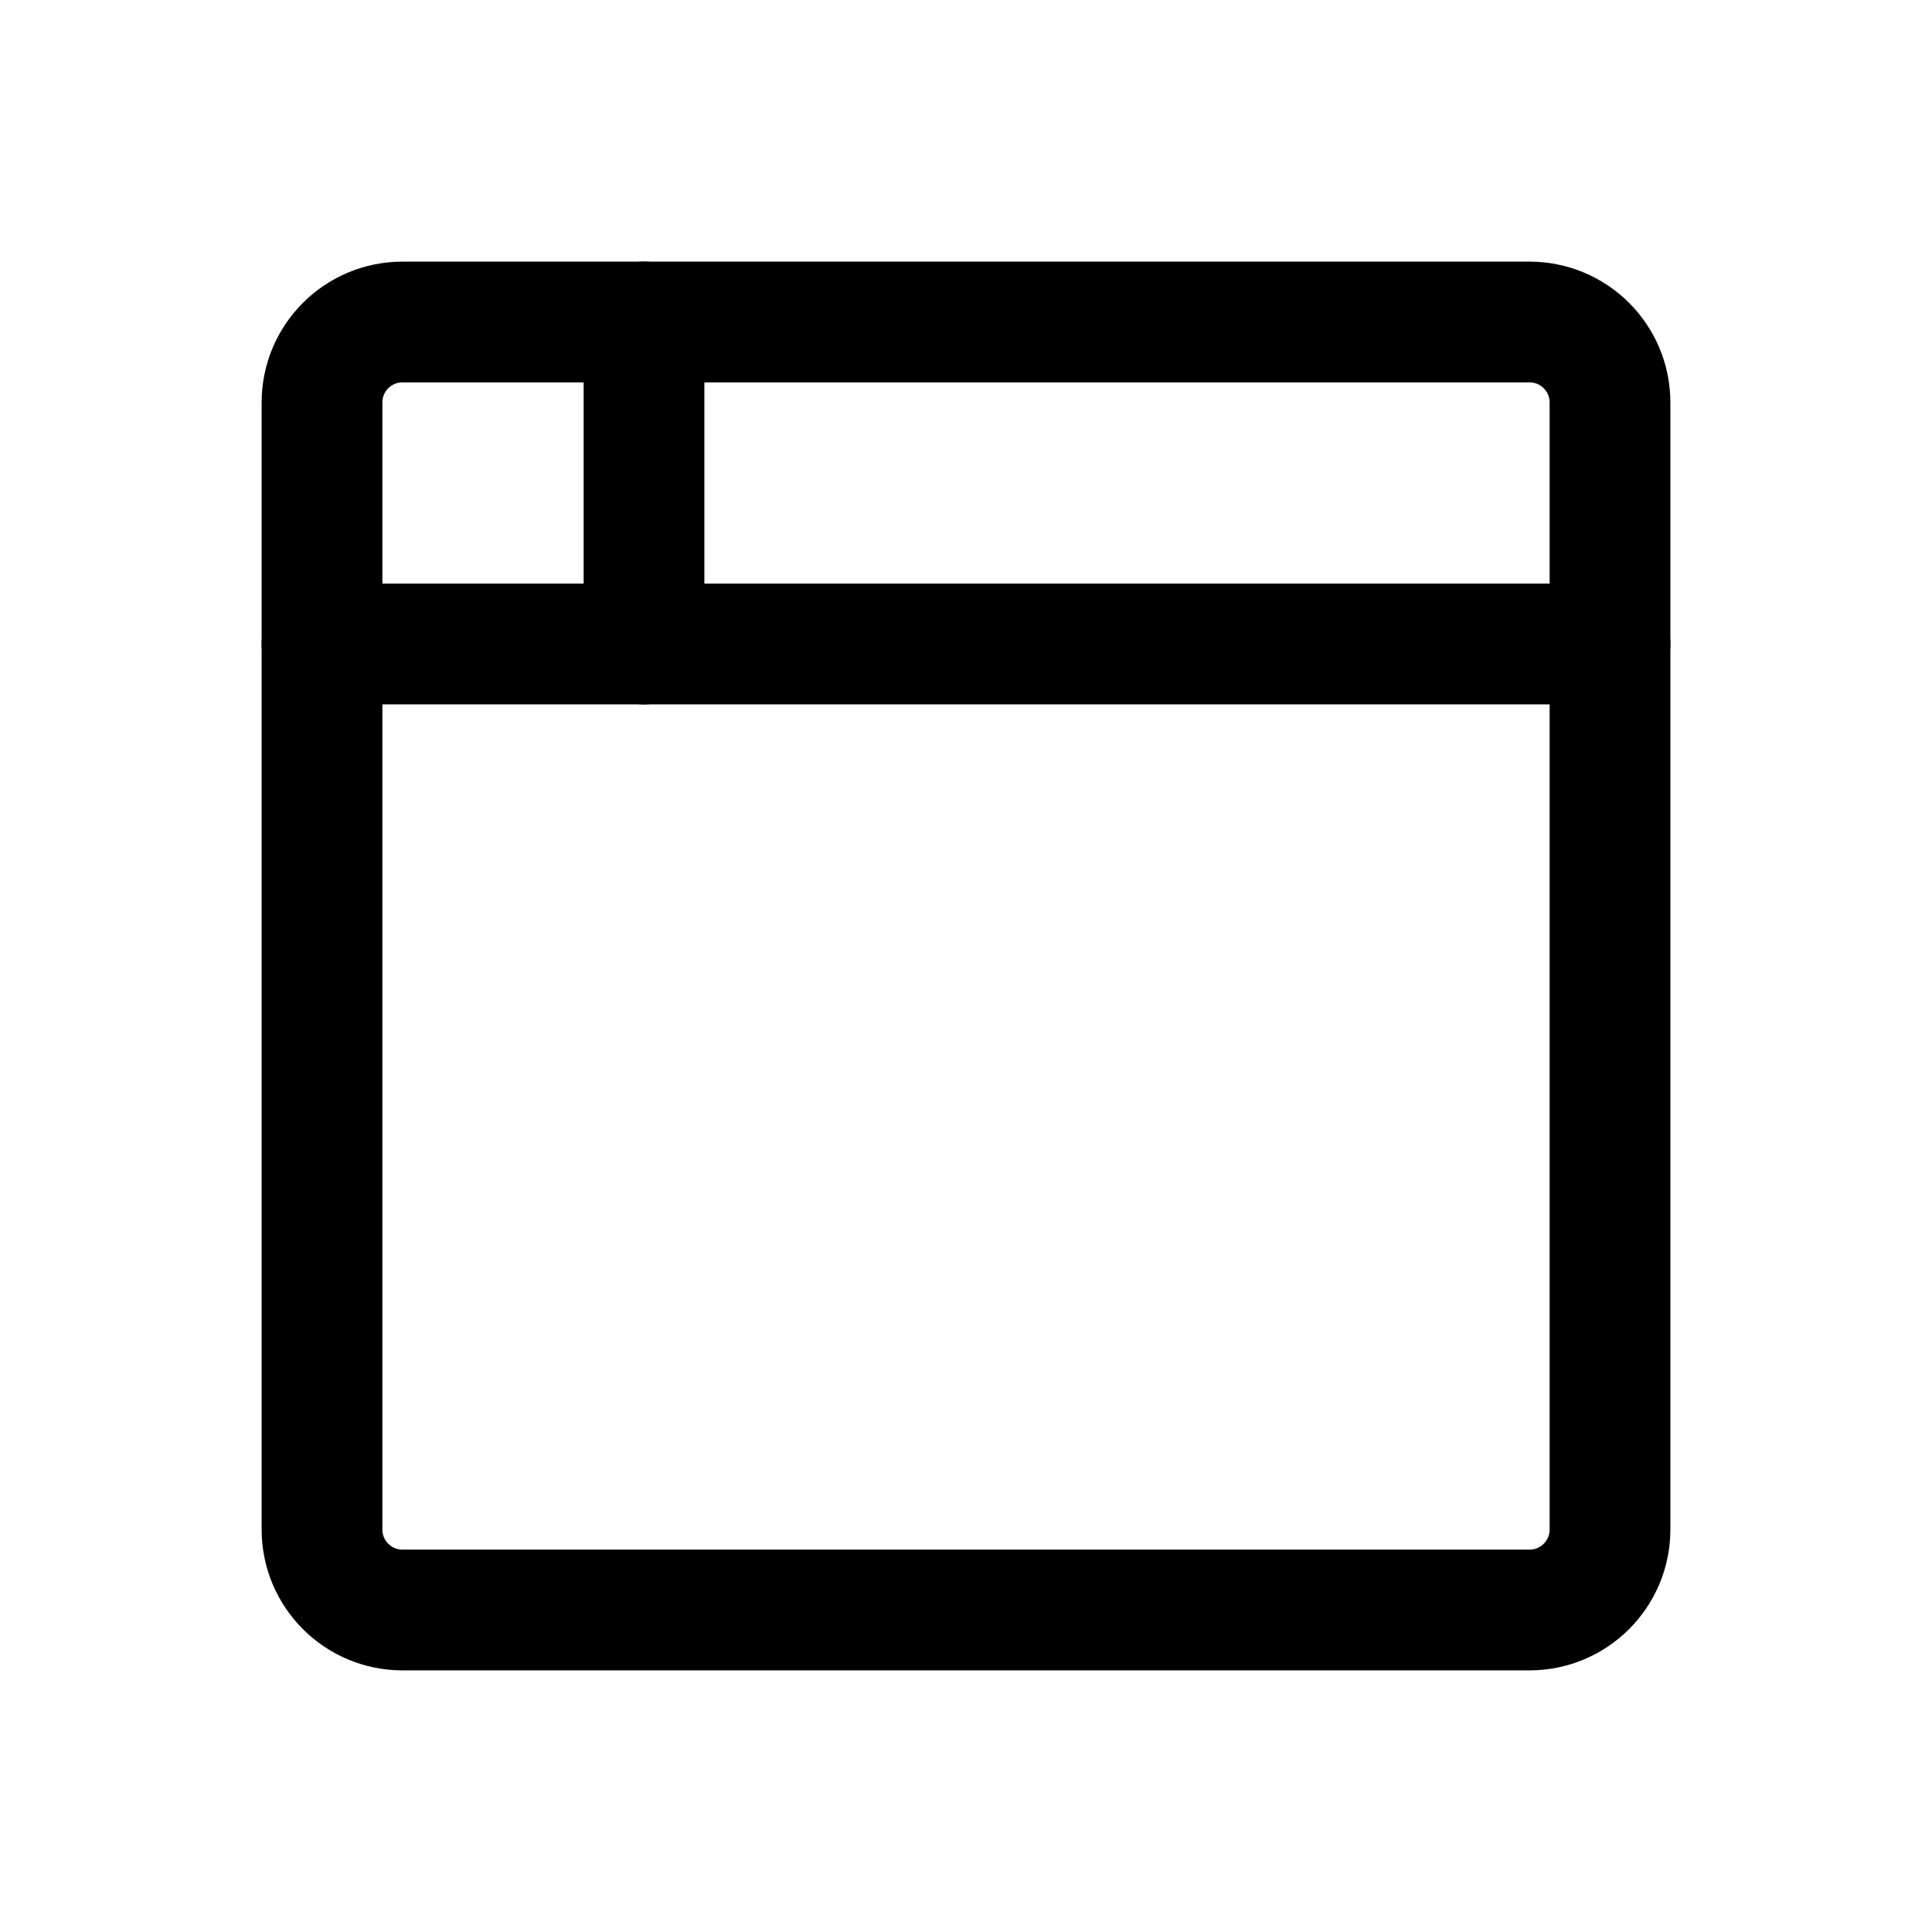
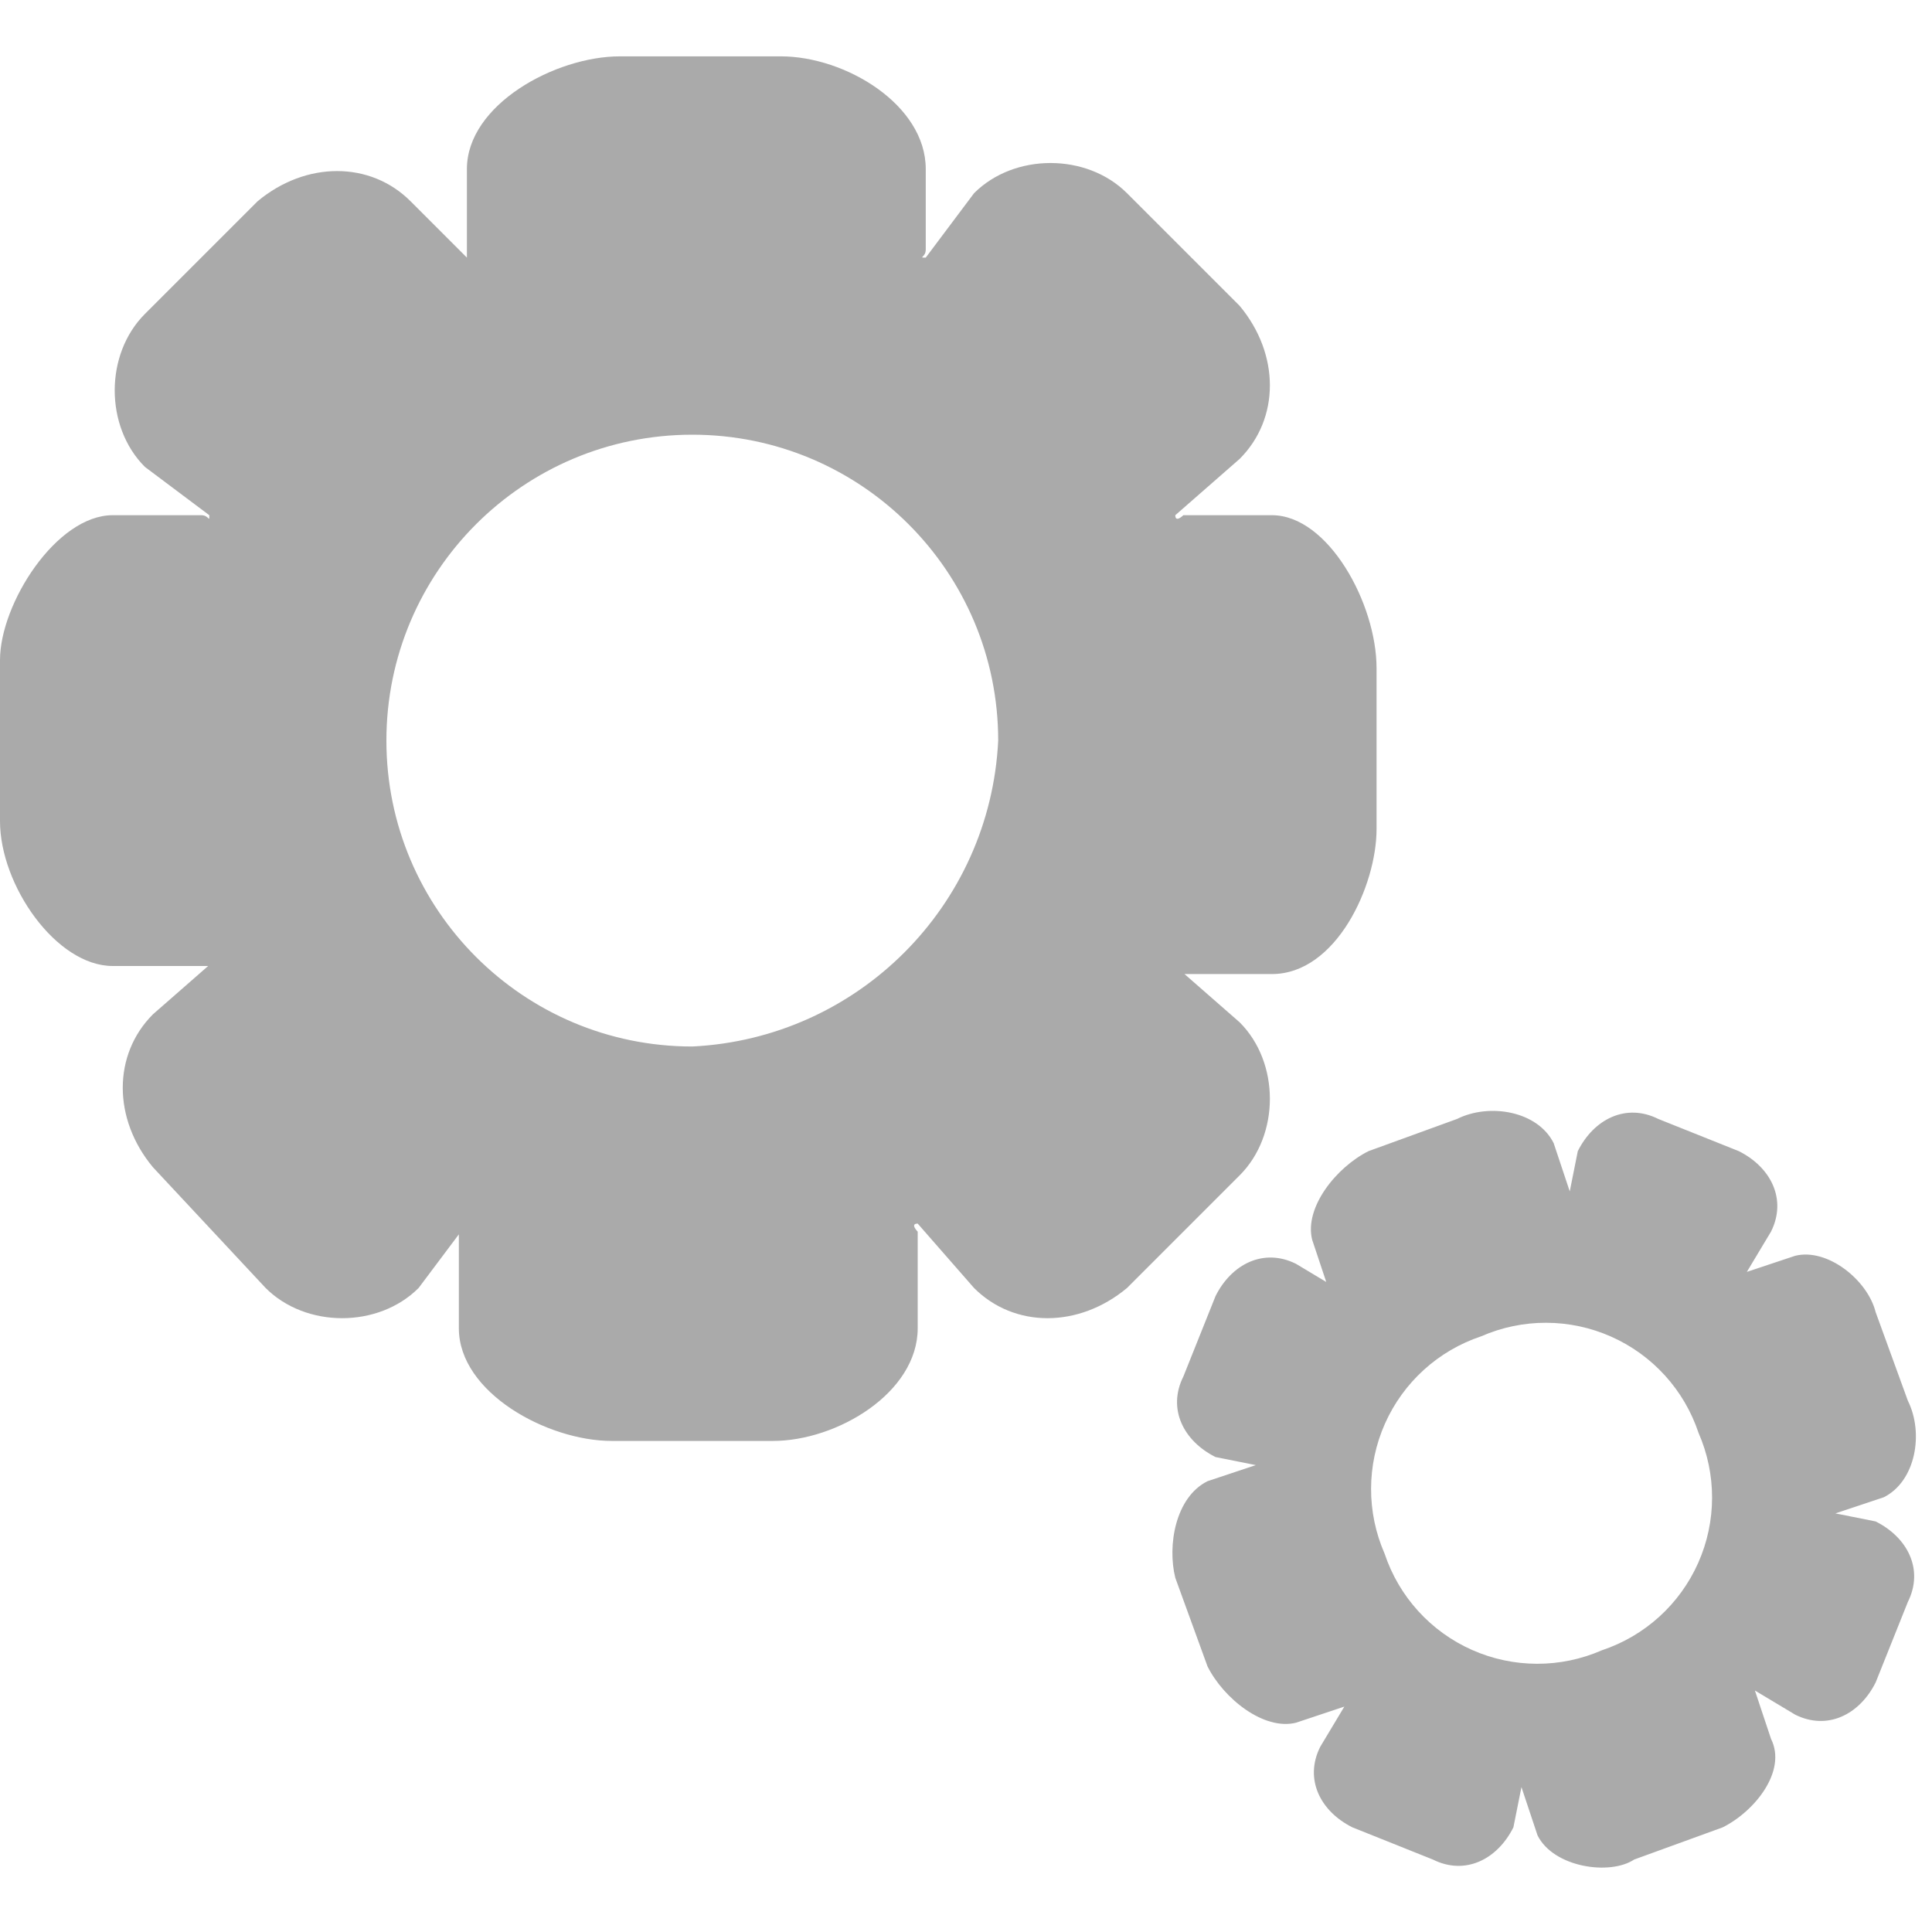
- <svg xmlns="http://www.w3.org/2000/svg" data-icon-name="icon-tabler-browser" width="24" height="24" viewBox="0 0 24 24" stroke-width="1.5" stroke="currentColor" fill="none" stroke-linecap="round" stroke-linejoin="round">
-   <path stroke="none" d="M0 0h24v24H0z" fill="none" />
-   <rect x="4" y="4" width="16" height="16" rx="1" />
-   <line x1="4" y1="8" x2="20" y2="8" />
-   <line x1="8" y1="4" x2="8" y2="8" />
+ <svg xmlns="http://www.w3.org/2000/svg" width="24" height="24" viewBox="0 0 24 24">
+   <path fill="#AAA" d="M15.8 6.4h-1.1s-.1.1-.1 0l.8-.7c.5-.5.5-1.3 0-1.9L14 2.4c-.5-.5-1.4-.5-1.9 0l-.6.8c-.1 0 0 0 0-.1v-1c0-.8-1-1.4-1.8-1.4h-2c-.8 0-1.9.6-1.9 1.4v1.1l.1.1-.8-.8c-.5-.5-1.3-.5-1.9 0L1.8 3.9c-.5.5-.5 1.4 0 1.9l.8.6c0 .1 0 0-.1 0H1.4C.7 6.4 0 7.5 0 8.2v2C0 11 .7 12 1.4 12h1.2l.1-.1-.8.7c-.5.5-.5 1.3 0 1.9L3.3 16c.5.5 1.4.5 1.9 0l.6-.8-.1.1v1.2c0 .8 1.1 1.4 1.9 1.4h2c.8 0 1.8-.6 1.8-1.4v-1.2s-.1-.1 0-.1l.7.8c.5.5 1.3.5 1.9 0l1.4-1.4c.5-.5.5-1.4 0-1.9l-.8-.7.1.1h1.1c.8 0 1.3-1.1 1.3-1.8v-2c0-.8-.6-1.9-1.3-1.9zM8.6 13a3.8 3.8 0 1 1 3.8-3.8A4 4 0 0 1 8.6 13zm13.7 2.6l-.6.2s0 .1 0 0l.3-.5c.2-.4 0-.8-.4-1l-1-.4c-.4-.2-.8 0-1 .4l-.1.5-.2-.6c-.2-.4-.8-.5-1.2-.3l-1.1.4c-.4.2-.8.7-.7 1.1l.2.6h.1l-.5-.3c-.4-.2-.8 0-1 .4l-.4 1c-.2.4 0 .8.4 1l.5.1-.6.2c-.4.2-.5.8-.4 1.2l.4 1.1c.2.4.7.8 1.1.7l.6-.2s0-.1 0 0l-.3.5c-.2.4 0 .8.4 1l1 .4c.4.2.8 0 1-.4l.1-.5.2.6c.2.4.9.5 1.2.3l1.1-.4c.4-.2.8-.7.6-1.1l-.2-.6s-.1 0 0 0l.5.3c.4.2.8 0 1-.4l.4-1c.2-.4 0-.8-.4-1l-.5-.1.6-.2c.4-.2.5-.8.3-1.2l-.4-1.1c-.1-.4-.6-.8-1-.7zm-2.4 4.9a2 2 0 0 1-2.7-1.2 2 2 0 0 1 1.2-2.7 2 2 0 0 1 2.7 1.2 2 2 0 0 1-1.2 2.7z" />
</svg>
